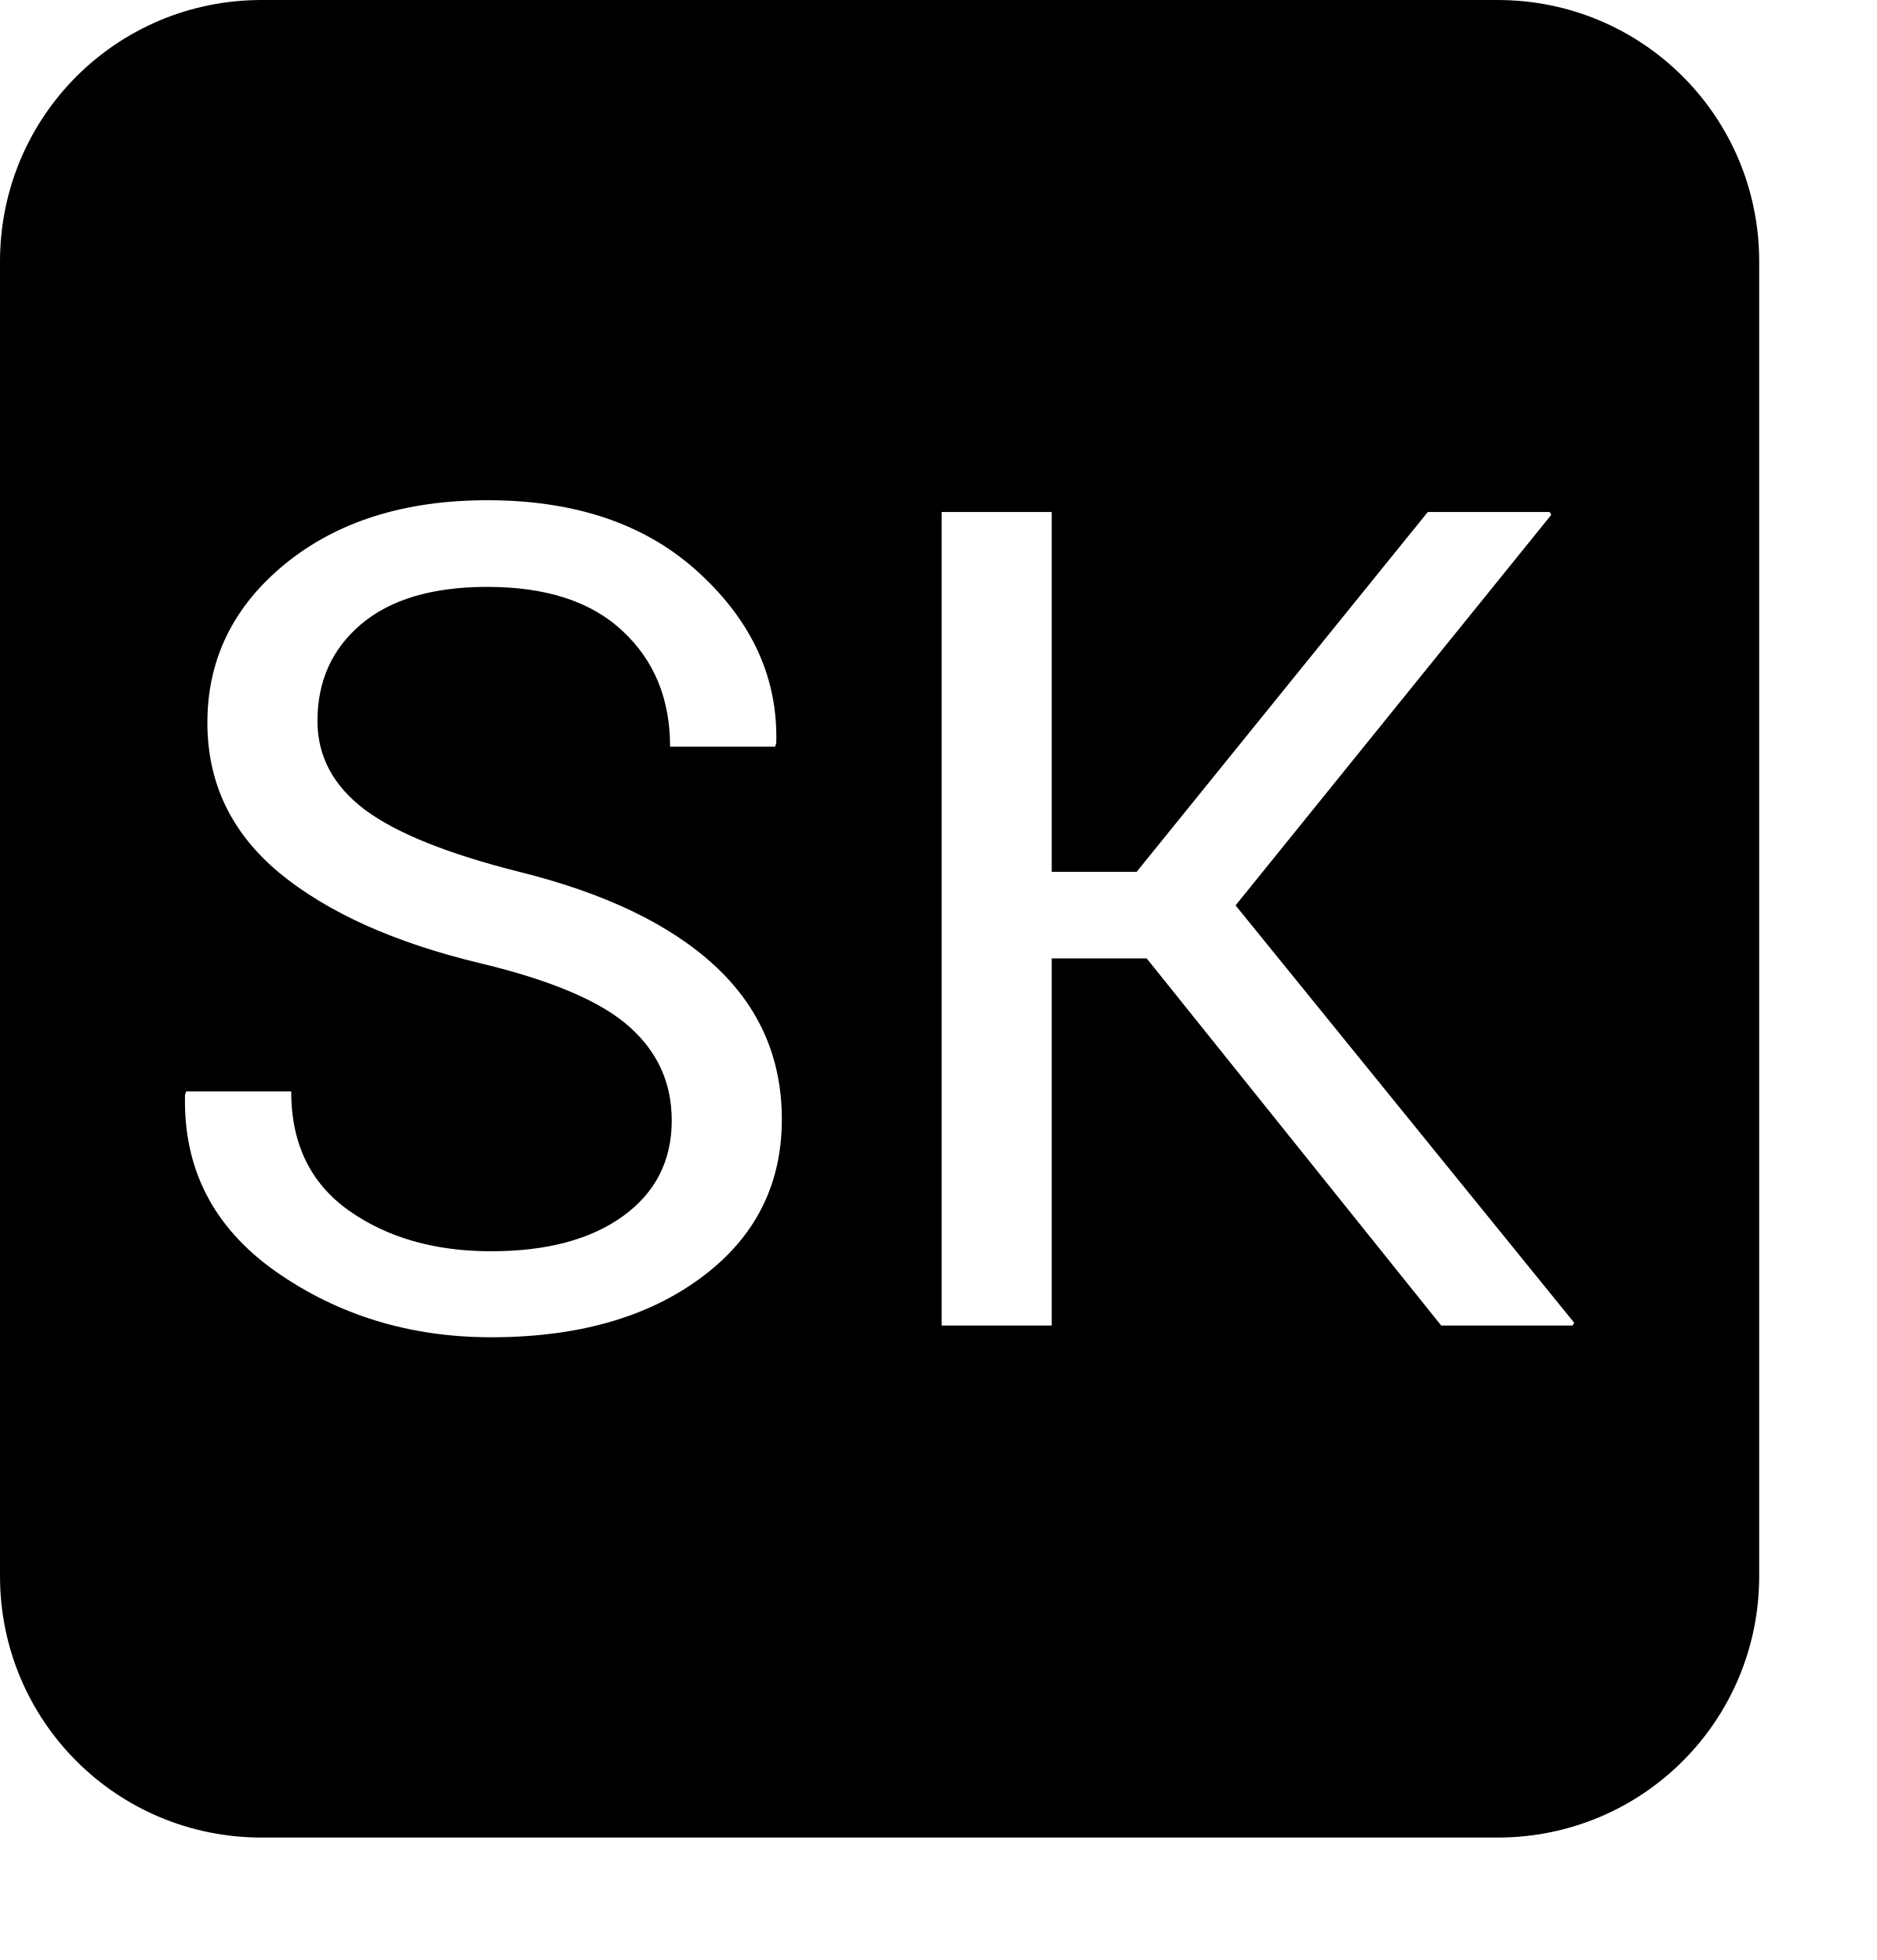
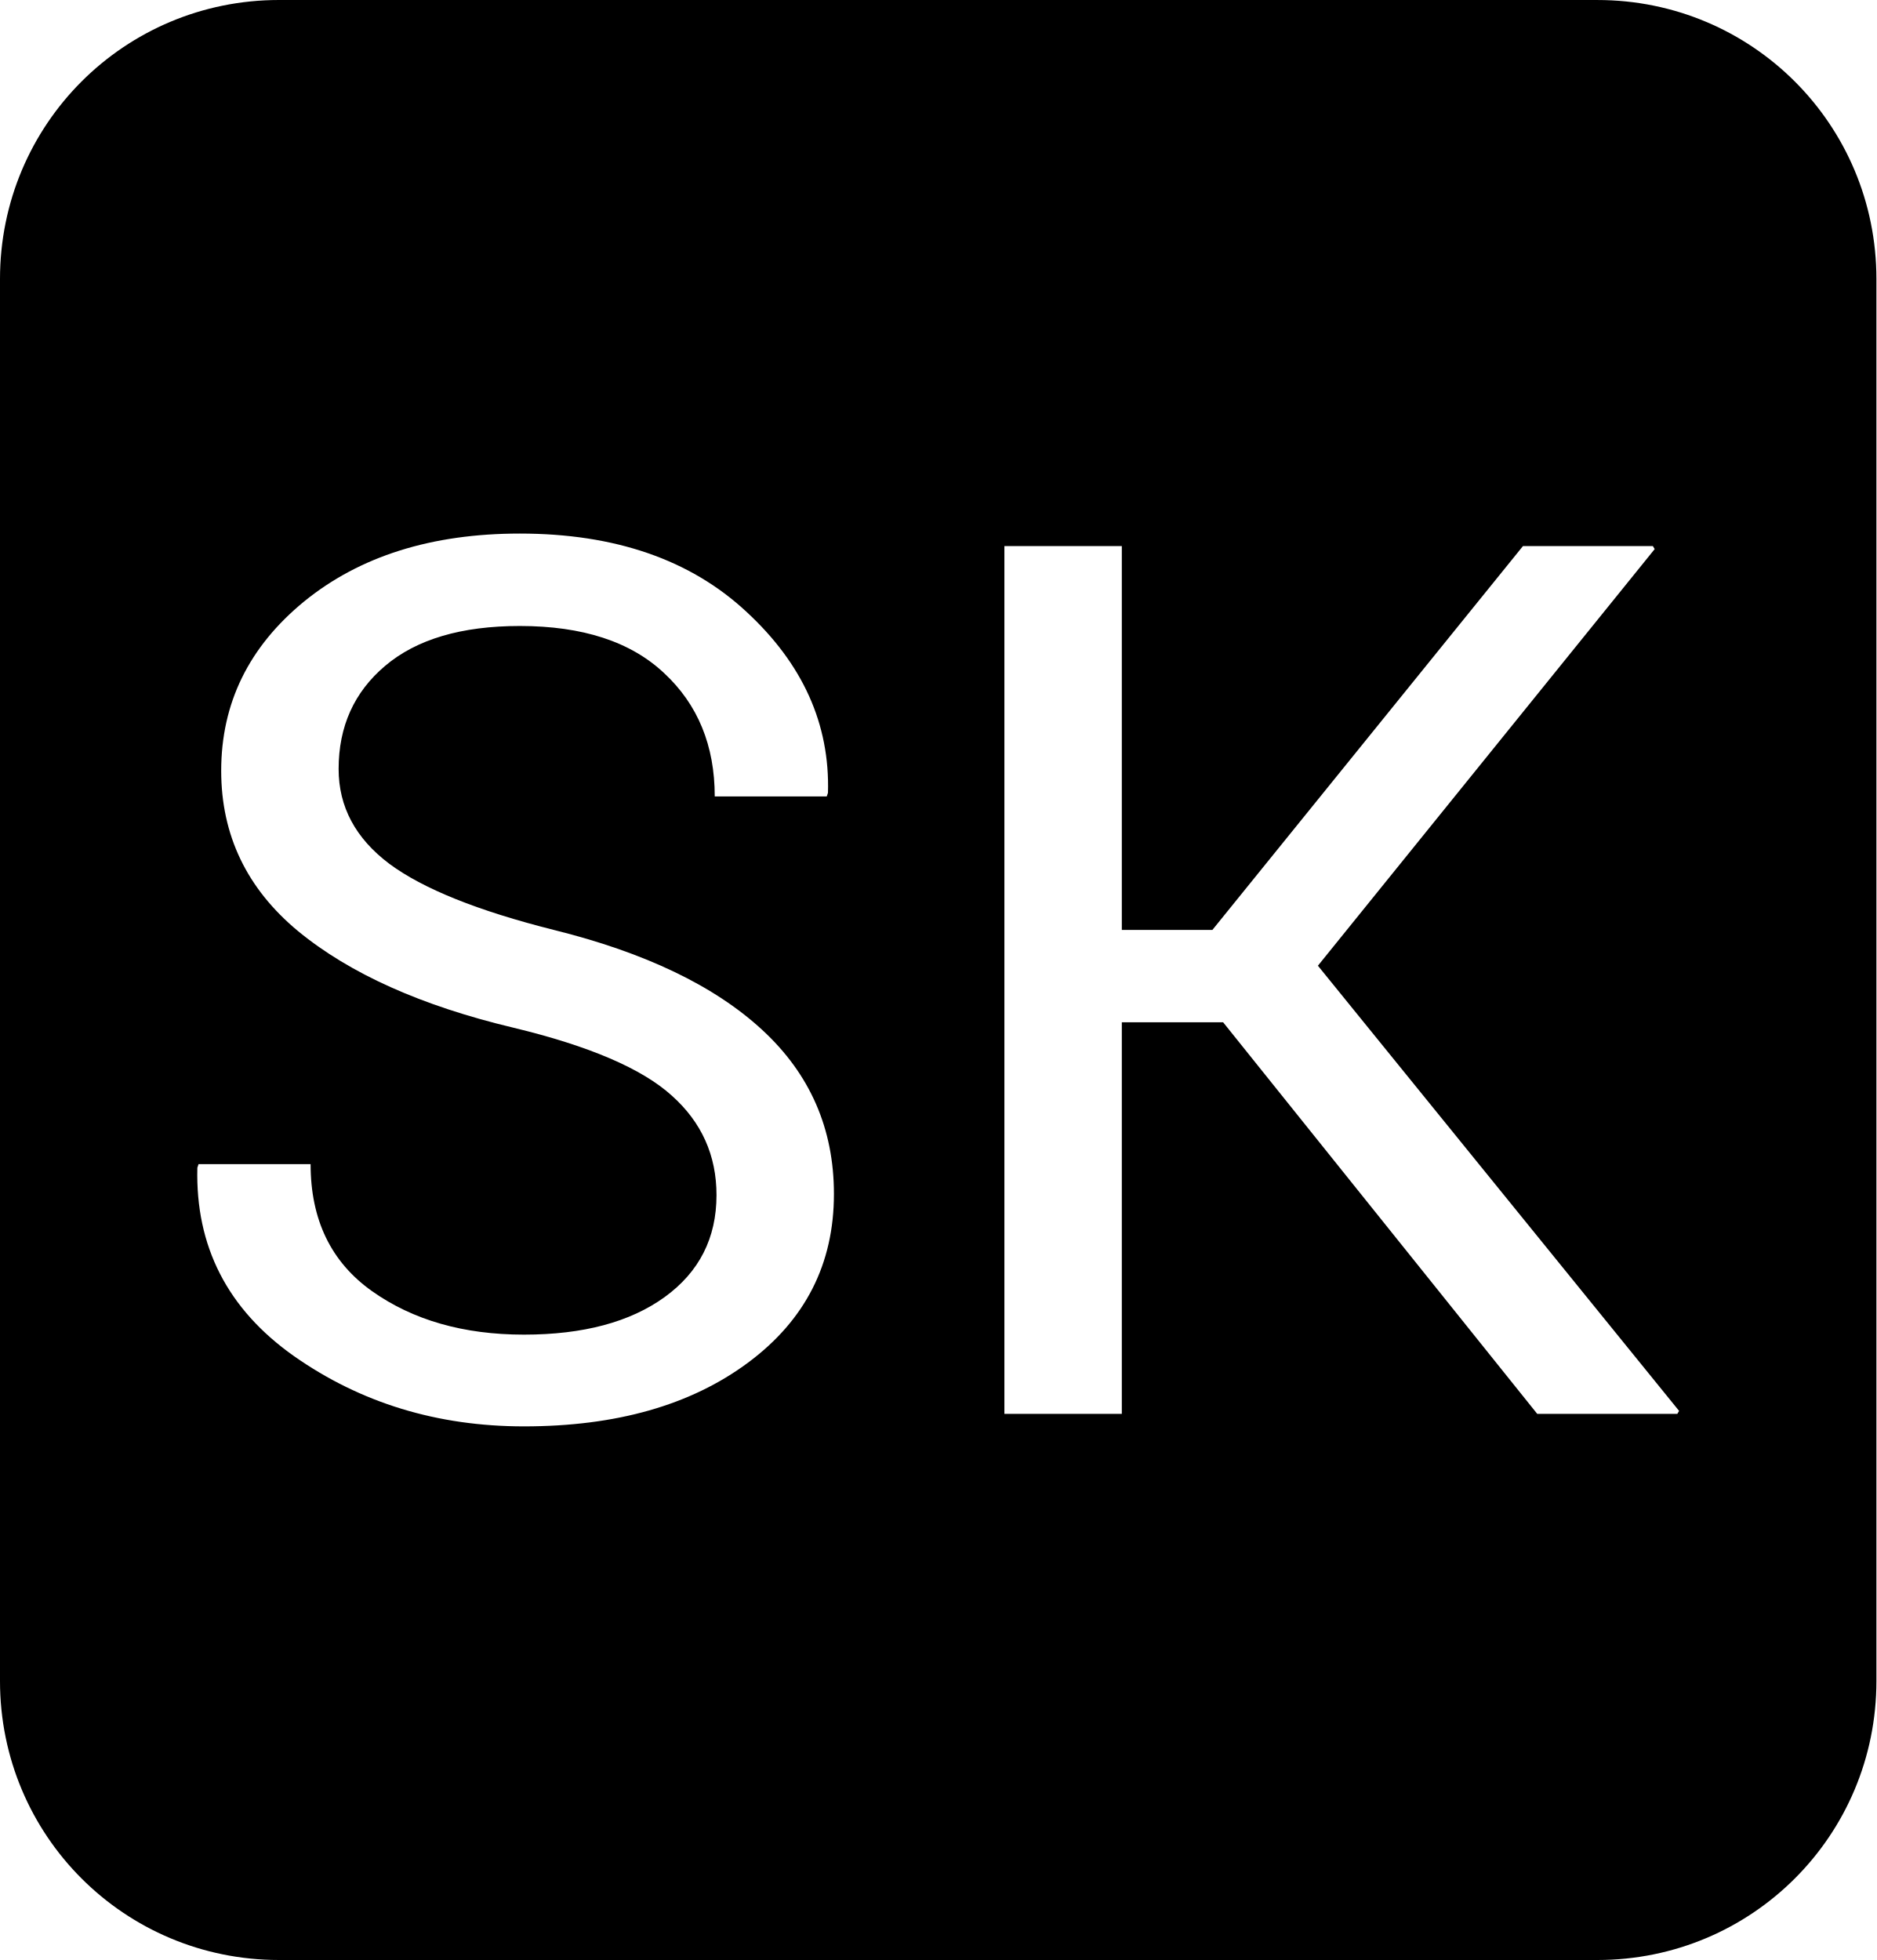
- <svg xmlns="http://www.w3.org/2000/svg" height="428.183" width="409.89">
-   <path d="M57.143 0C25.485 0 0 25.485 0 57.143v287.15c0 31.65 25.485 57.14 57.143 57.14h270c31.66 0 57.15-25.49 57.15-57.14V57.143c0-31.655-25.49-57.14-57.15-57.14h-270zm49.317 109.28c19.45 0 34.91 5.33 46.39 16 11.55 10.66 17.13 23.03 16.72 37.1l-.25.74h-22.94c0-10.42-3.46-18.84-10.38-25.27-6.84-6.43-16.68-9.64-29.54-9.64-11.964 0-21.16 2.72-27.589 8.17-6.348 5.37-9.521 12.41-9.521 21.12 0 7.73 3.457 14.2 10.375 19.41 6.917 5.13 18.147 9.64 33.695 13.55 18.71 4.64 32.96 11.48 42.72 20.51 9.77 9.03 14.65 20.22 14.65 33.57 0 14.32-5.86 25.84-17.58 34.54-11.72 8.71-27.02 13.06-45.9 13.06-17.738 0-33.445-4.8-47.117-14.4-13.59-9.6-20.182-22.46-19.775-38.57l.244-.74h22.949c0 11.4 4.192 20.06 12.575 26.01 8.382 5.94 18.757 8.91 31.124 8.91 12.13 0 21.73-2.57 28.81-7.69 7.08-5.13 10.62-12.09 10.62-20.88 0-8.14-3.05-14.93-9.15-20.38-6.11-5.54-16.93-10.18-32.47-13.92-18.804-4.48-33.492-11.07-44.071-19.77-10.498-8.71-15.748-19.66-15.748-32.84 0-13.84 5.657-25.39 16.969-34.67 11.393-9.28 26.123-13.92 44.19-13.92zm99.24 2.57h24.05v78.61h18.55l63.6-78.61h26.61l.37.61-68.97 85.33 73.97 91.18-.36.61h-28.69l-64.33-80.2h-20.75v80.2H205.7V111.85z" />
+ <svg xmlns="http://www.w3.org/2000/svg" height="401.433" width="384.293" id="svg2" version="1.1">
+   <defs id="defs8" />
+   <path d="M 57.143,0 C 25.485,0 0,25.485 0,57.143 l 0,287.15 c 0,31.65 25.485,57.14 57.143,57.14 l 270,0 c 31.66,0 57.15,-25.49 57.15,-57.14 l 0,-287.15 c 0,-31.655 -25.49,-57.14 -57.15,-57.14 l -270,0 z m 49.317,109.28 c 19.45,0 34.91,5.33 46.39,16 11.55,10.66 17.13,23.03 16.72,37.1 l -0.25,0.74 -22.94,0 c 0,-10.42 -3.46,-18.84 -10.38,-25.27 -6.84,-6.43 -16.68,-9.64 -29.54,-9.64 -11.964,0 -21.16,2.72 -27.589,8.17 -6.348,5.37 -9.521,12.41 -9.521,21.12 0,7.73 3.457,14.2 10.375,19.41 6.917,5.13 18.147,9.64 33.695,13.55 18.71,4.64 32.96,11.48 42.72,20.51 9.77,9.03 14.65,20.22 14.65,33.57 0,14.32 -5.86,25.84 -17.58,34.54 -11.72,8.71 -27.02,13.06 -45.9,13.06 -17.738,0 -33.445,-4.8 -47.117,-14.4 -13.59,-9.6 -20.182,-22.46 -19.775,-38.57 l 0.244,-0.74 22.949,0 c 0,11.4 4.192,20.06 12.575,26.01 8.382,5.94 18.757,8.91 31.124,8.91 12.13,0 21.73,-2.57 28.81,-7.69 7.08,-5.13 10.62,-12.09 10.62,-20.88 0,-8.14 -3.05,-14.93 -9.15,-20.38 -6.11,-5.54 -16.93,-10.18 -32.47,-13.92 C 86.316,206 71.628,199.41 61.049,190.71 50.551,182 45.301,171.05 45.301,157.87 c 0,-13.84 5.657,-25.39 16.969,-34.67 11.393,-9.28 26.123,-13.92 44.19,-13.92 z m 99.24,2.57 24.05,0 0,78.61 18.55,0 63.6,-78.61 26.61,0 0.37,0.61 -68.97,85.33 73.97,91.18 -0.36,0.61 -28.69,0 -64.33,-80.2 -20.75,0 0,80.2 -24.05,0 0,-177.73 z" id="path4" />
</svg>
